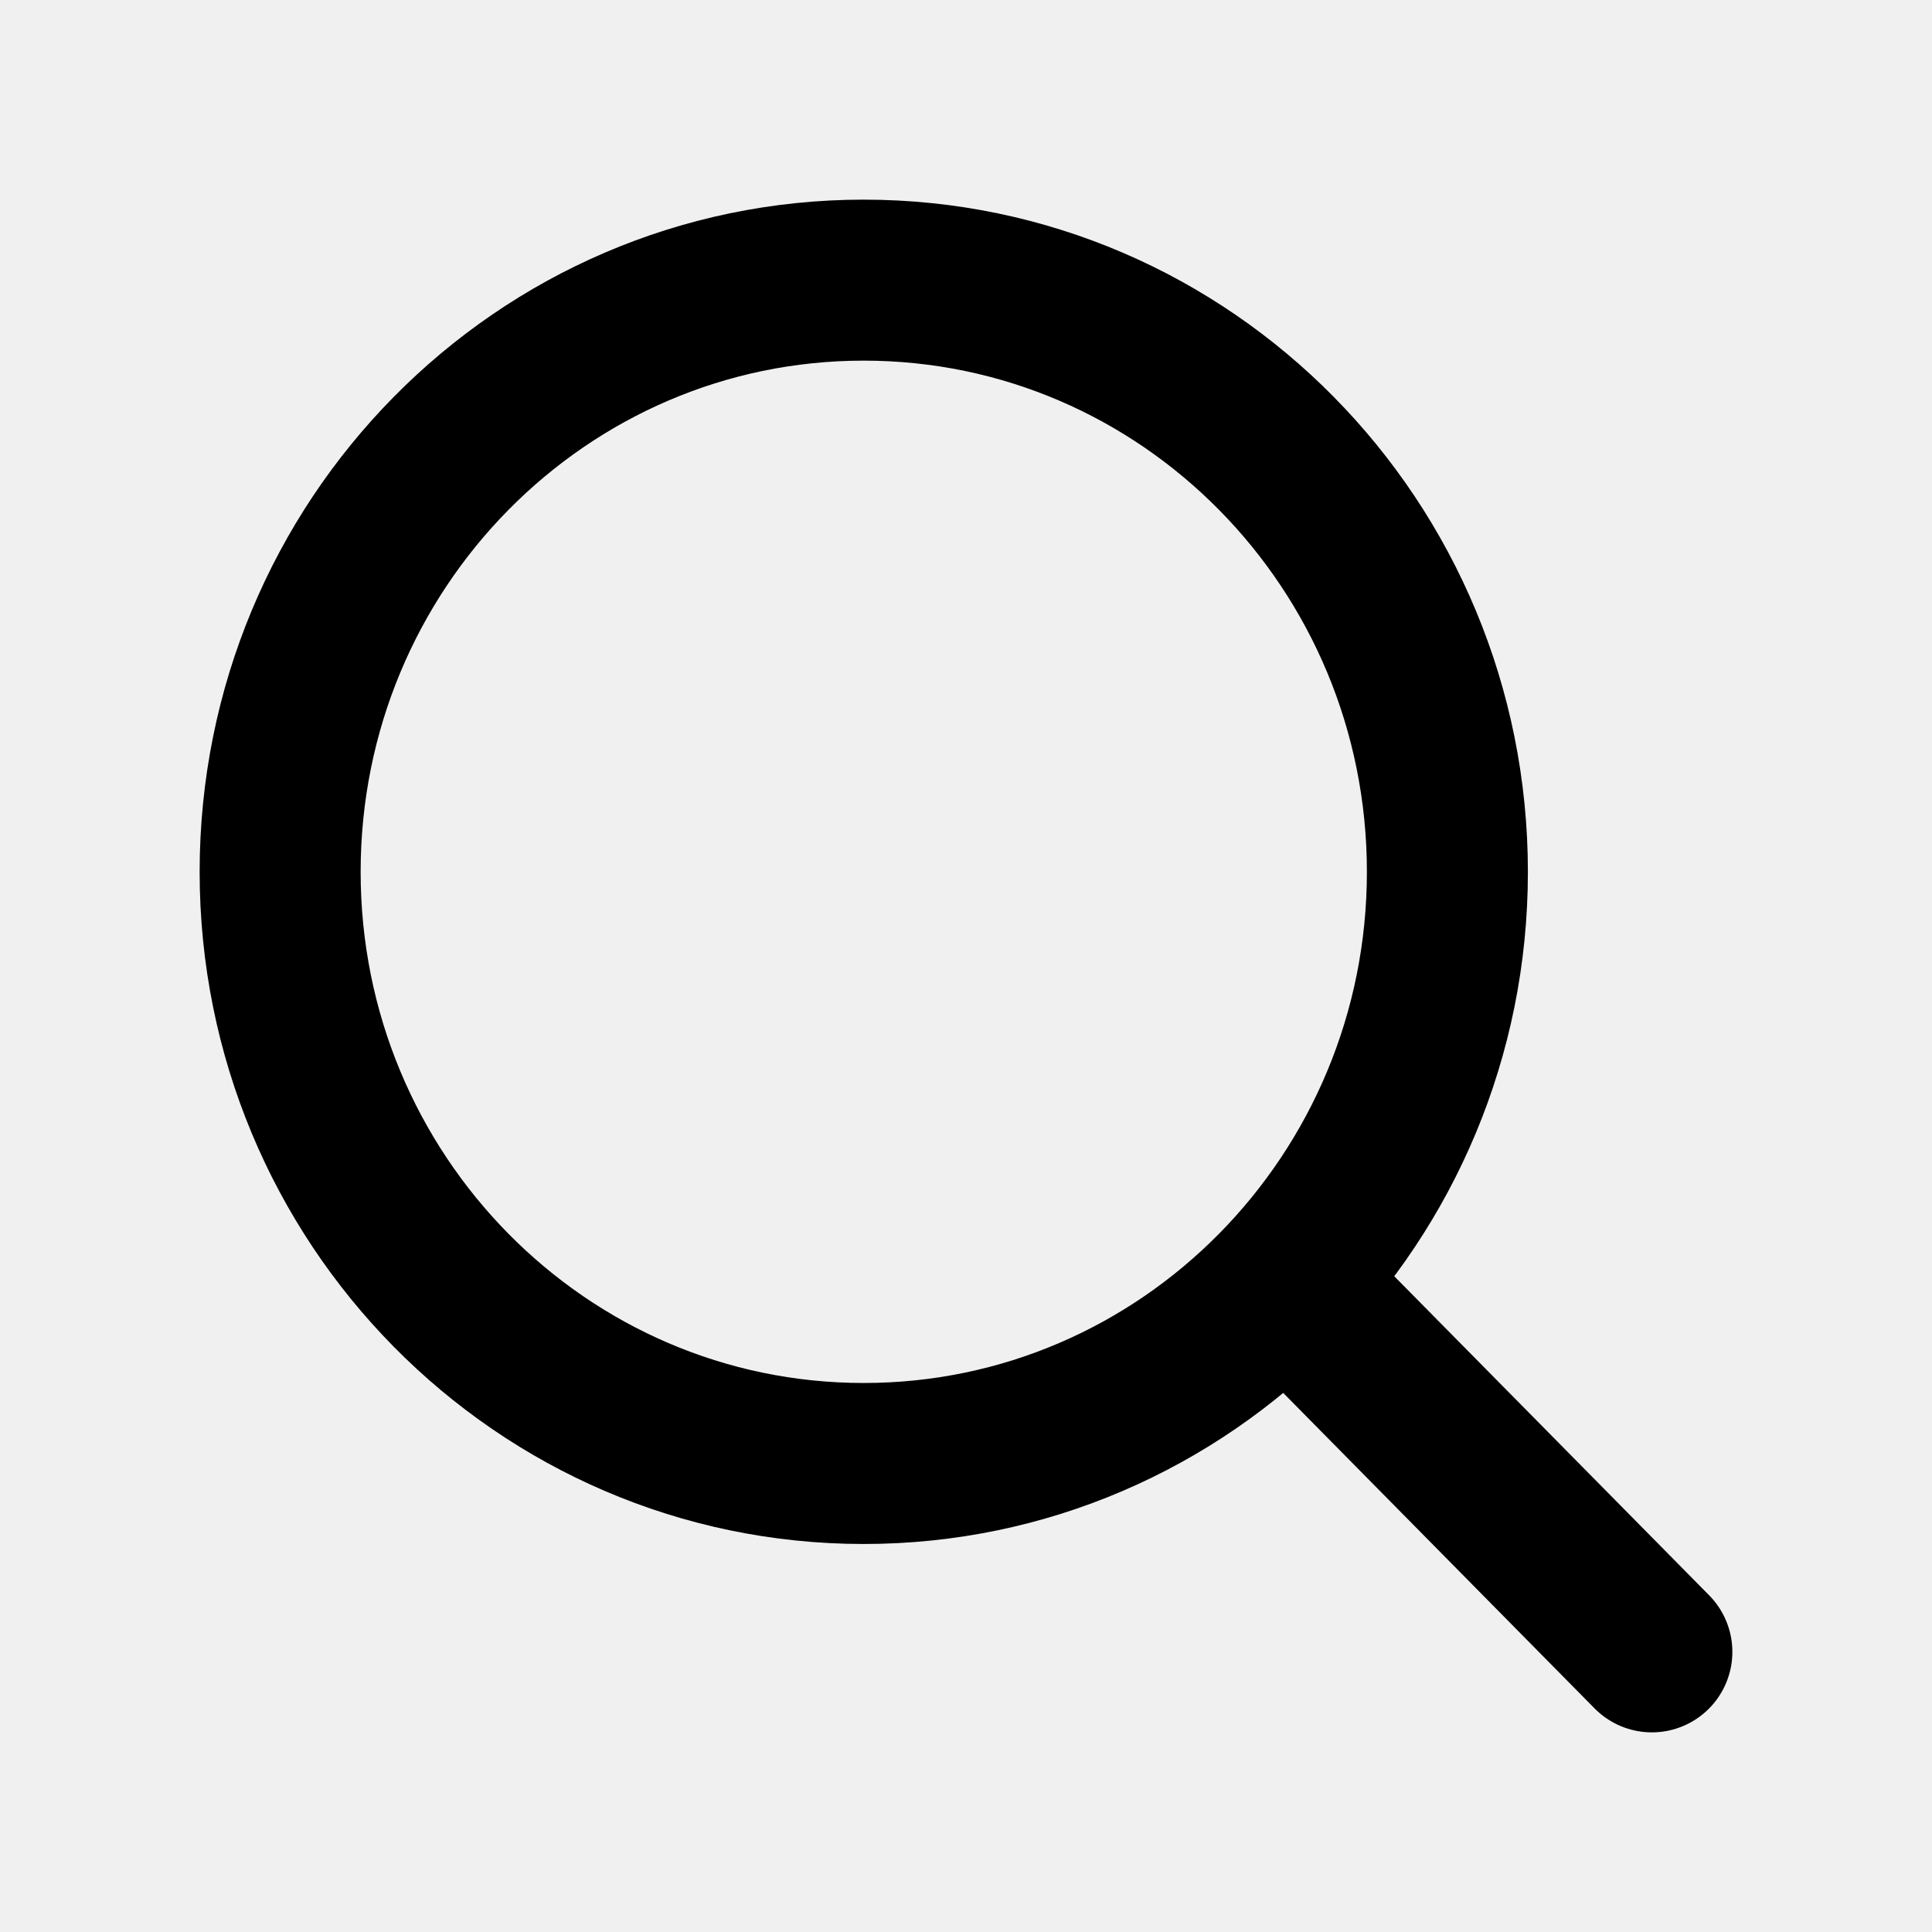
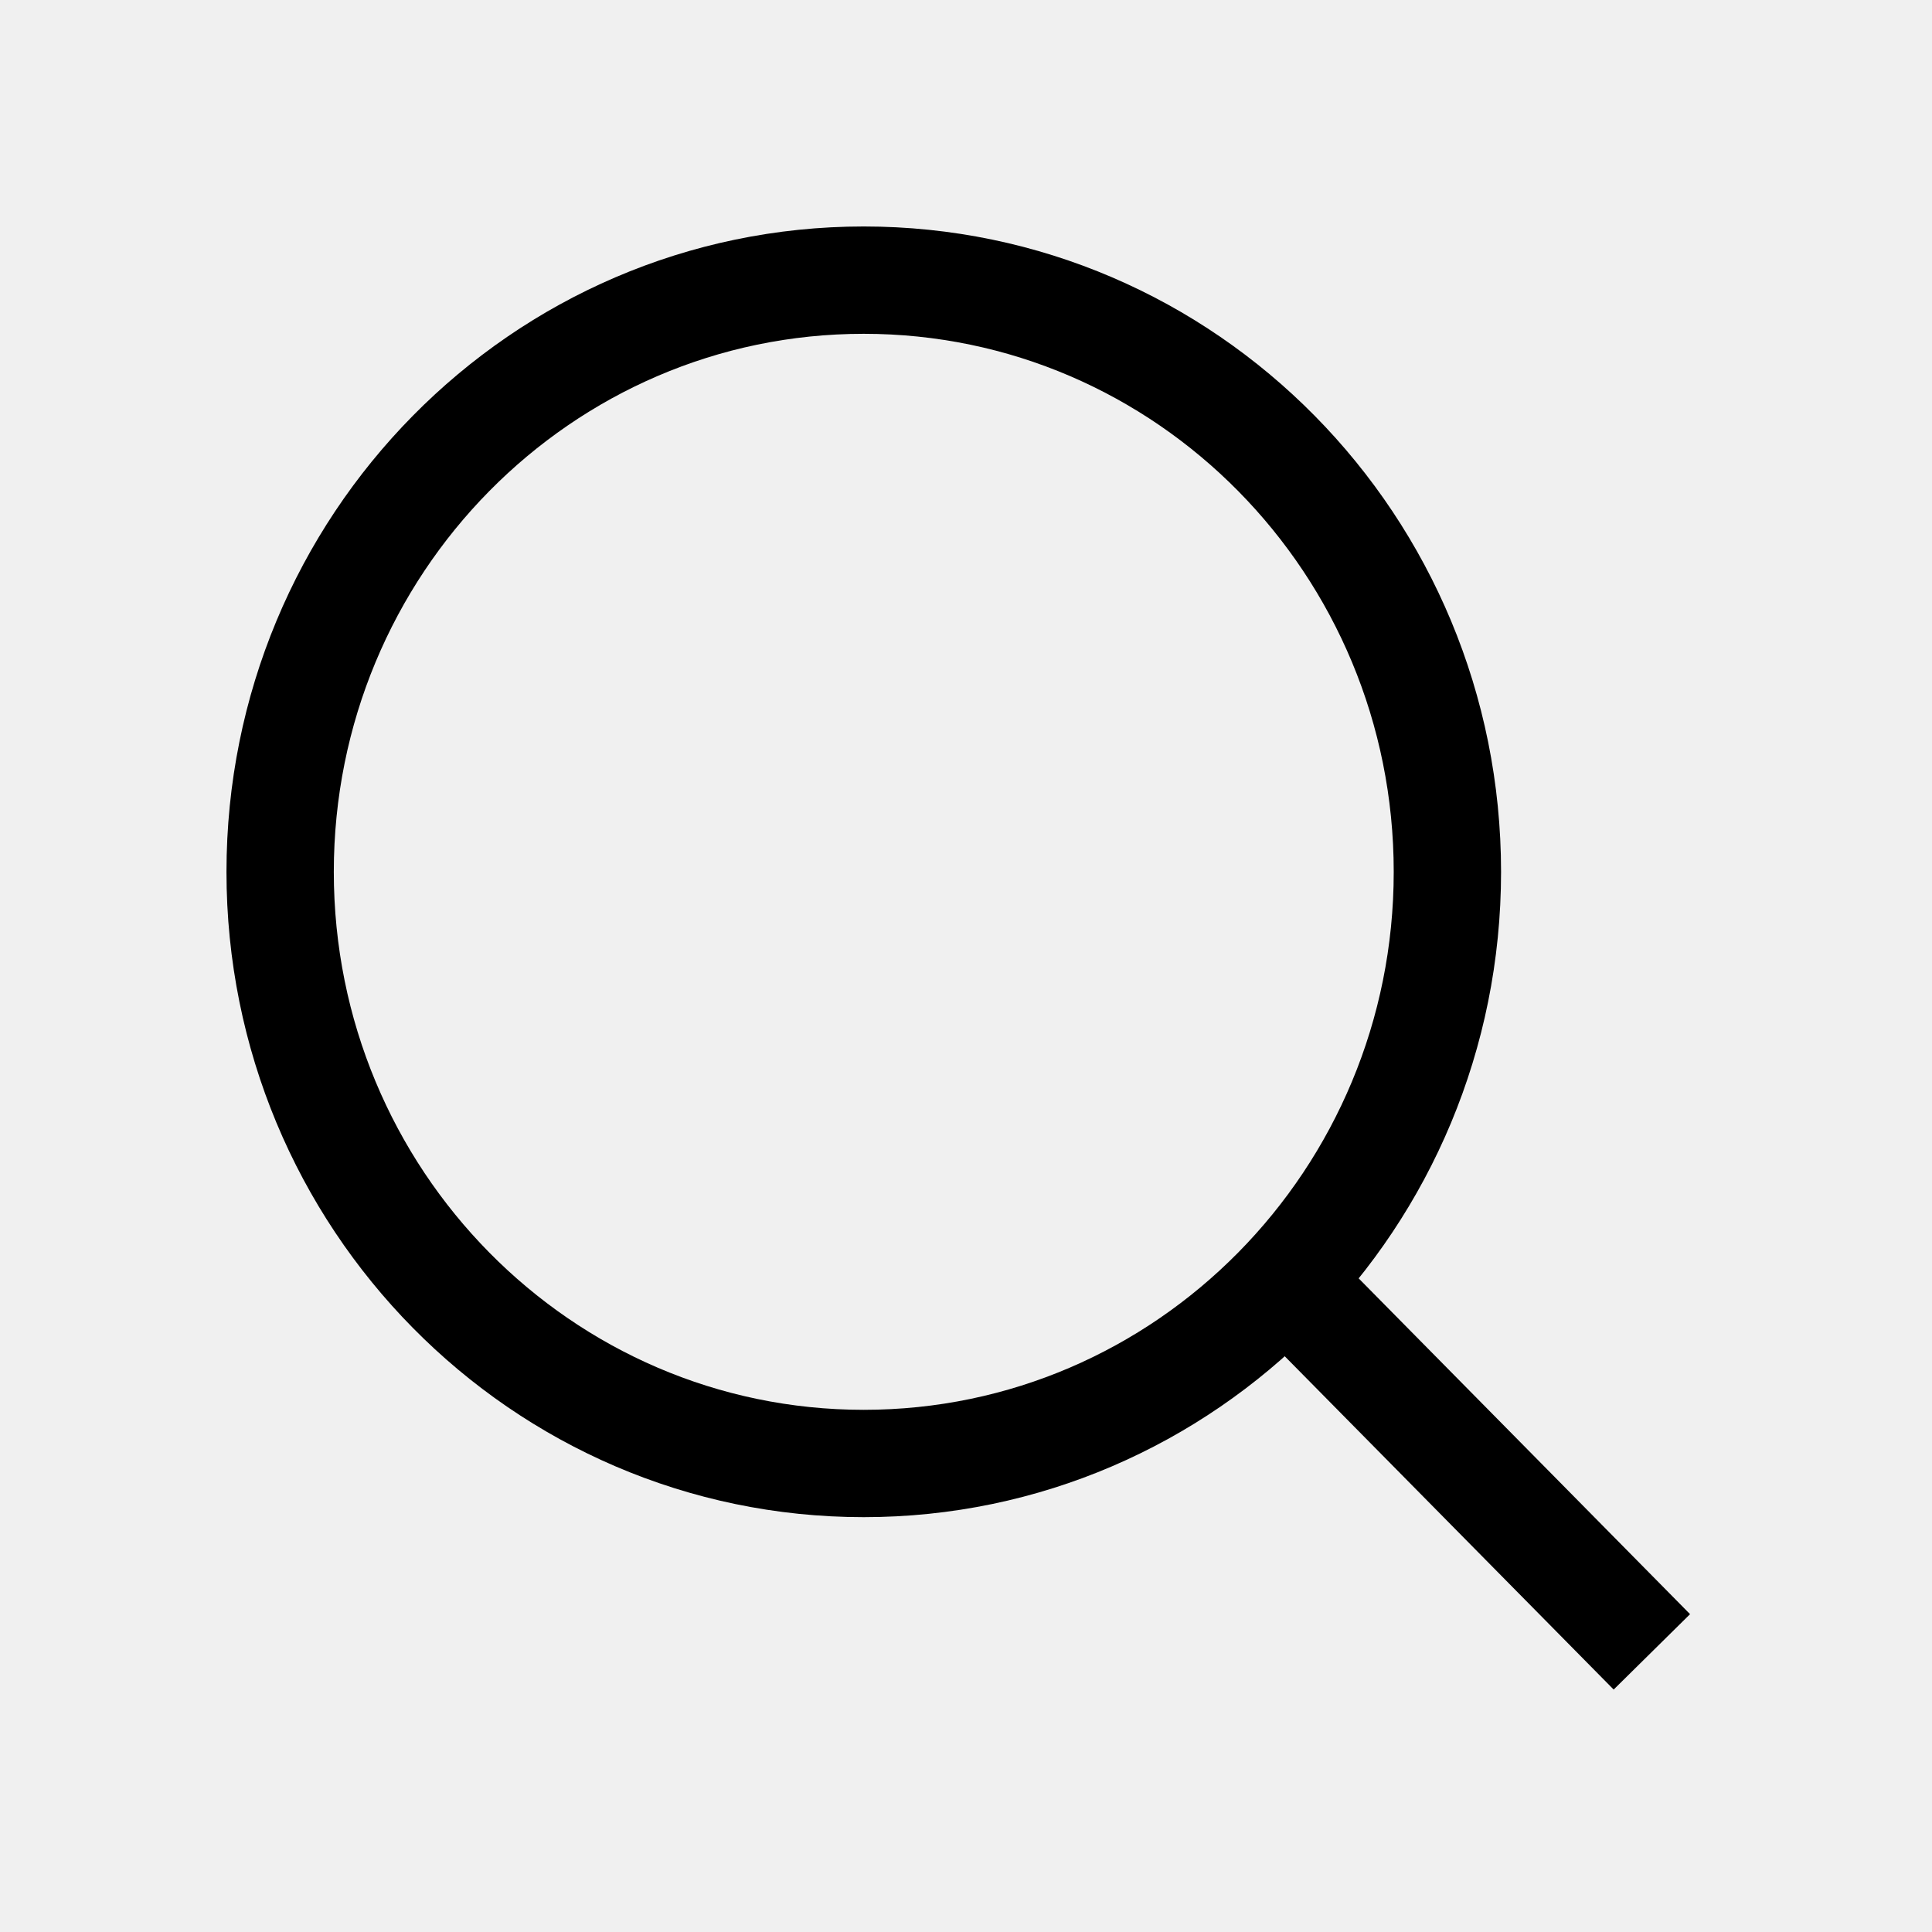
<svg xmlns="http://www.w3.org/2000/svg" width="18" height="18" viewBox="0 0 18 18" fill="none">
-   <g clip-path="url(#bxdvyg8zna)" stroke="#000" stroke-width="1.5" stroke-miterlimit="10">
+   <g clipPath="url(#bxdvyg8zna)" stroke="#000" strokeWidth="1.5" strokeMiterlimit="10">
    <path d="M8.047 13.635c3.003 0 5.438-2.468 5.438-5.512 0-3.045-2.434-5.513-5.438-5.513-3.003 0-5.437 2.468-5.437 5.513 0 3.044 2.434 5.512 5.437 5.512z" />
-     <path d="M15.39 15.39 12 11.955" stroke-linecap="round" />
+     <path d="M15.39 15.39 12 11.955" strokeLinejoin="round" />
  </g>
  <defs>
    <clipPath id="bxdvyg8zna">
      <path fill="#fff" d="M0 0h18v18H0z" />
    </clipPath>
  </defs>
</svg>
